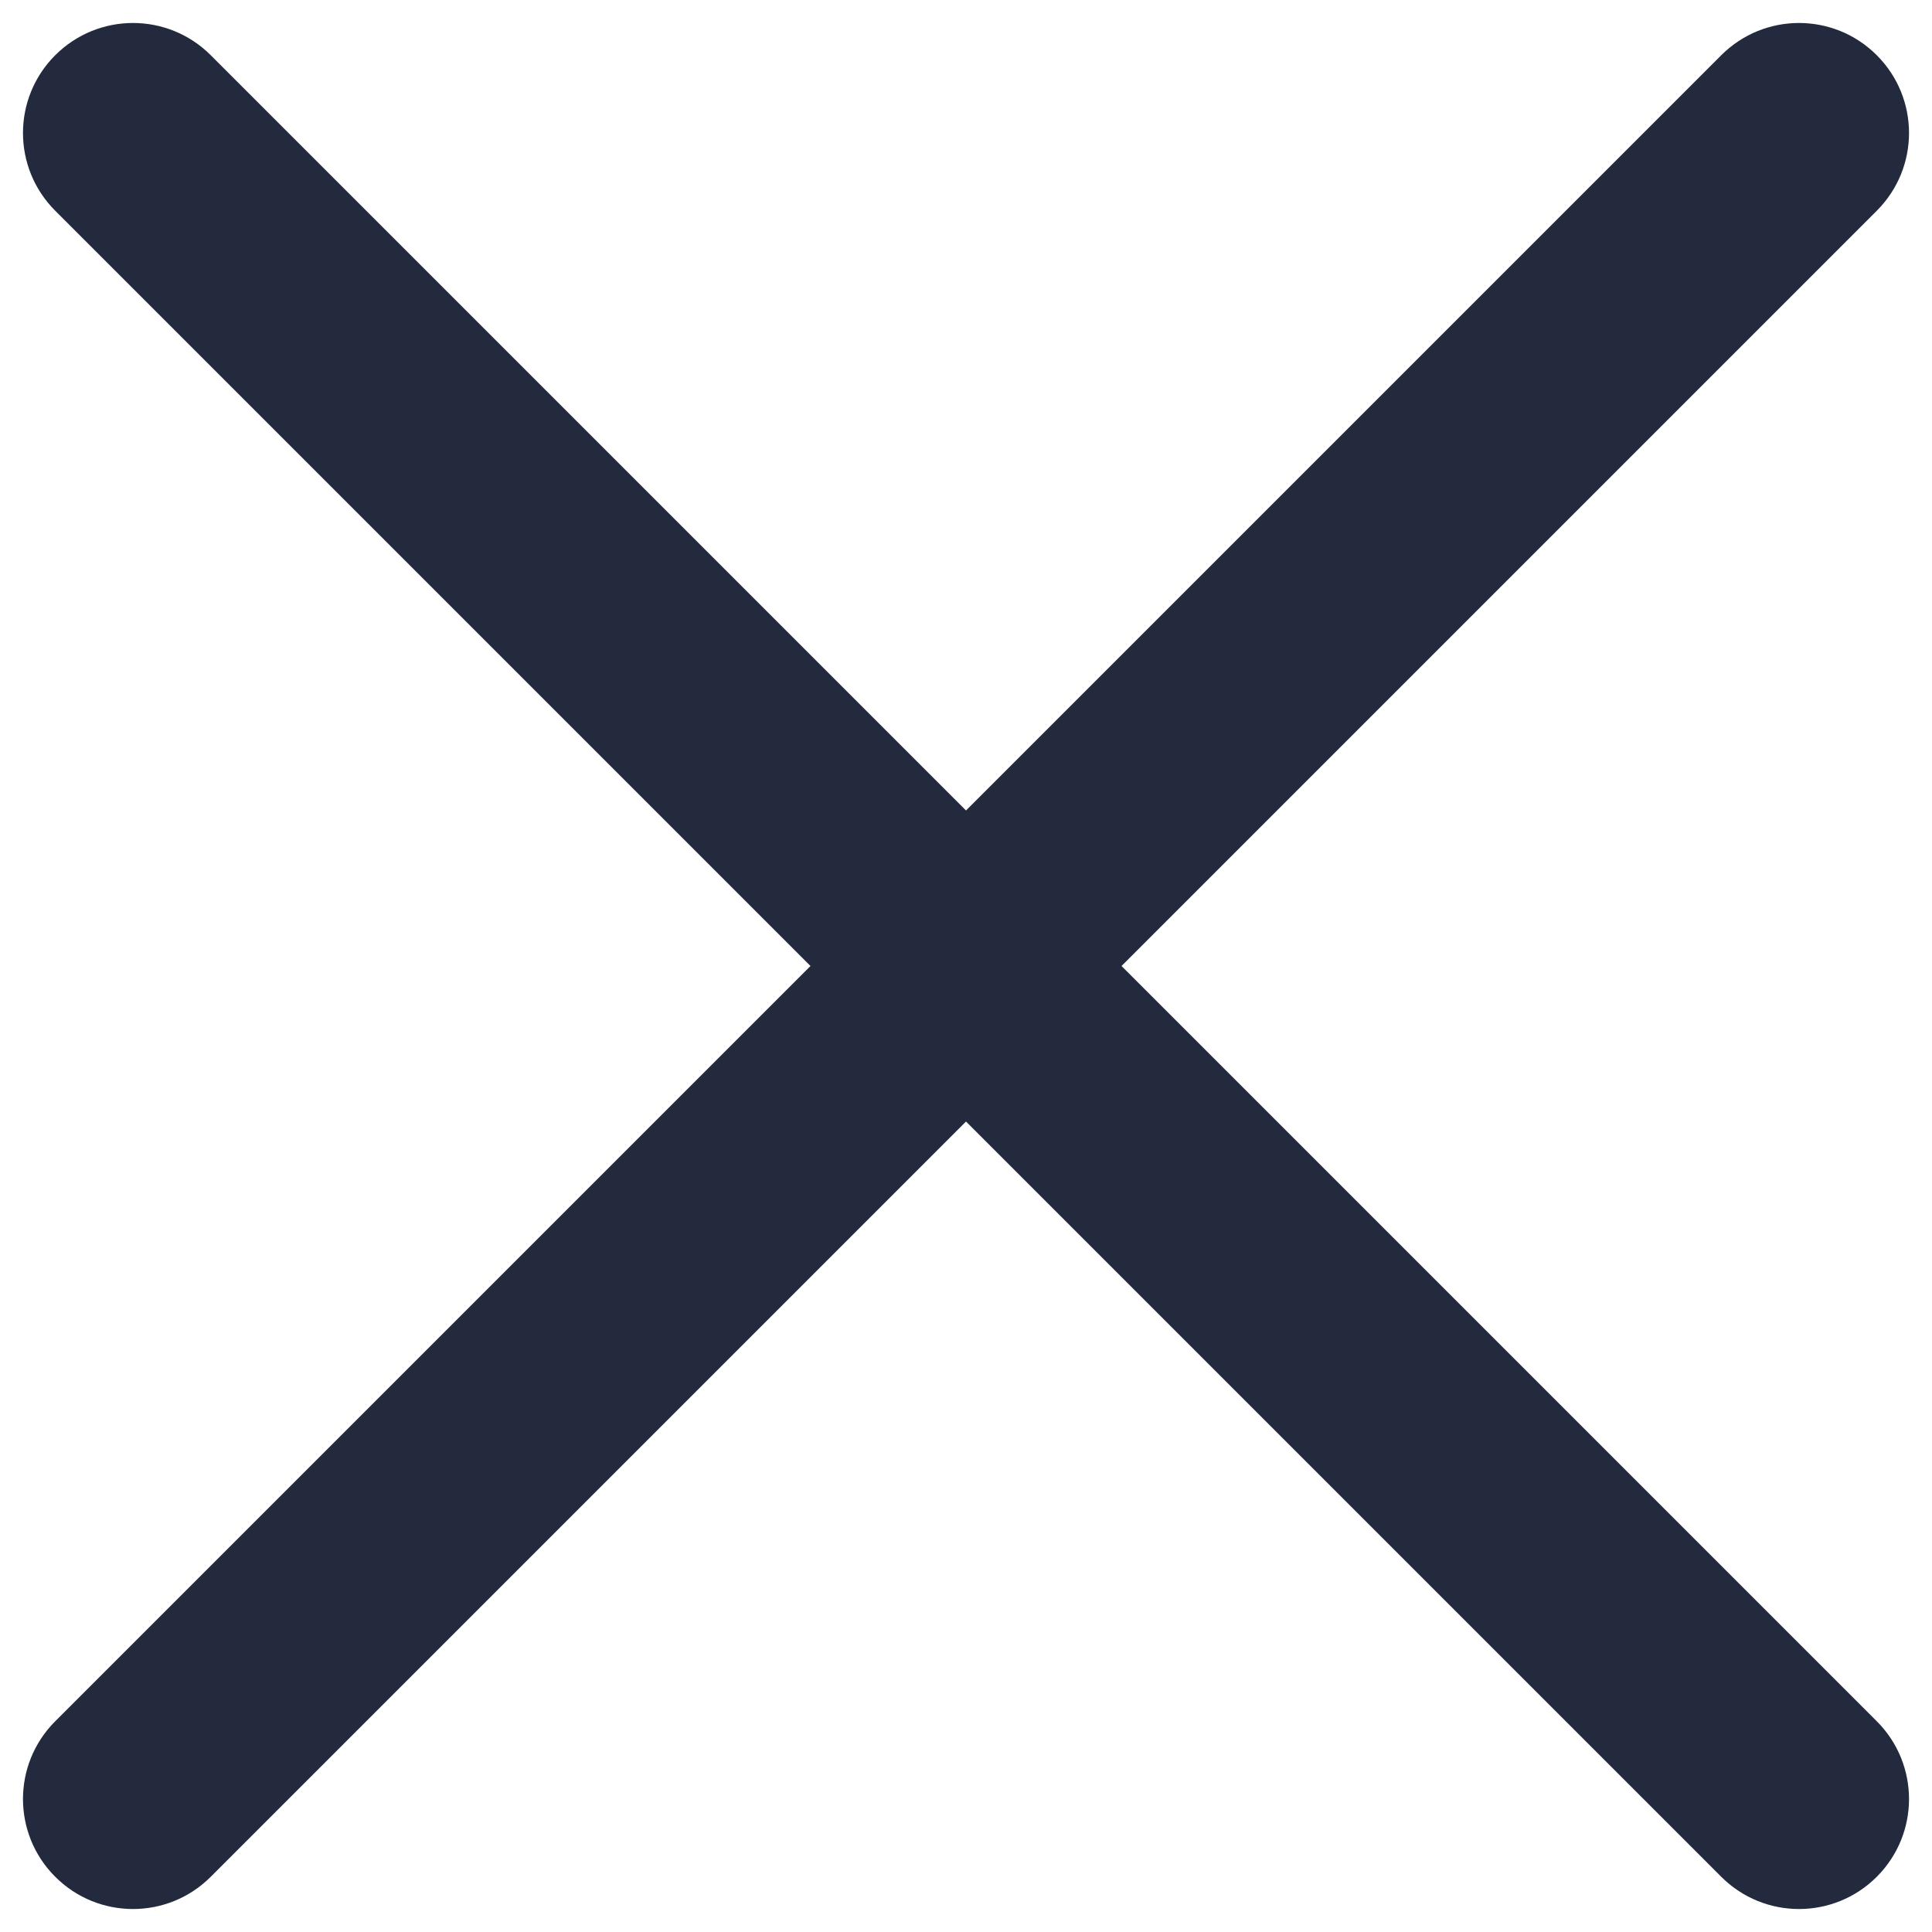
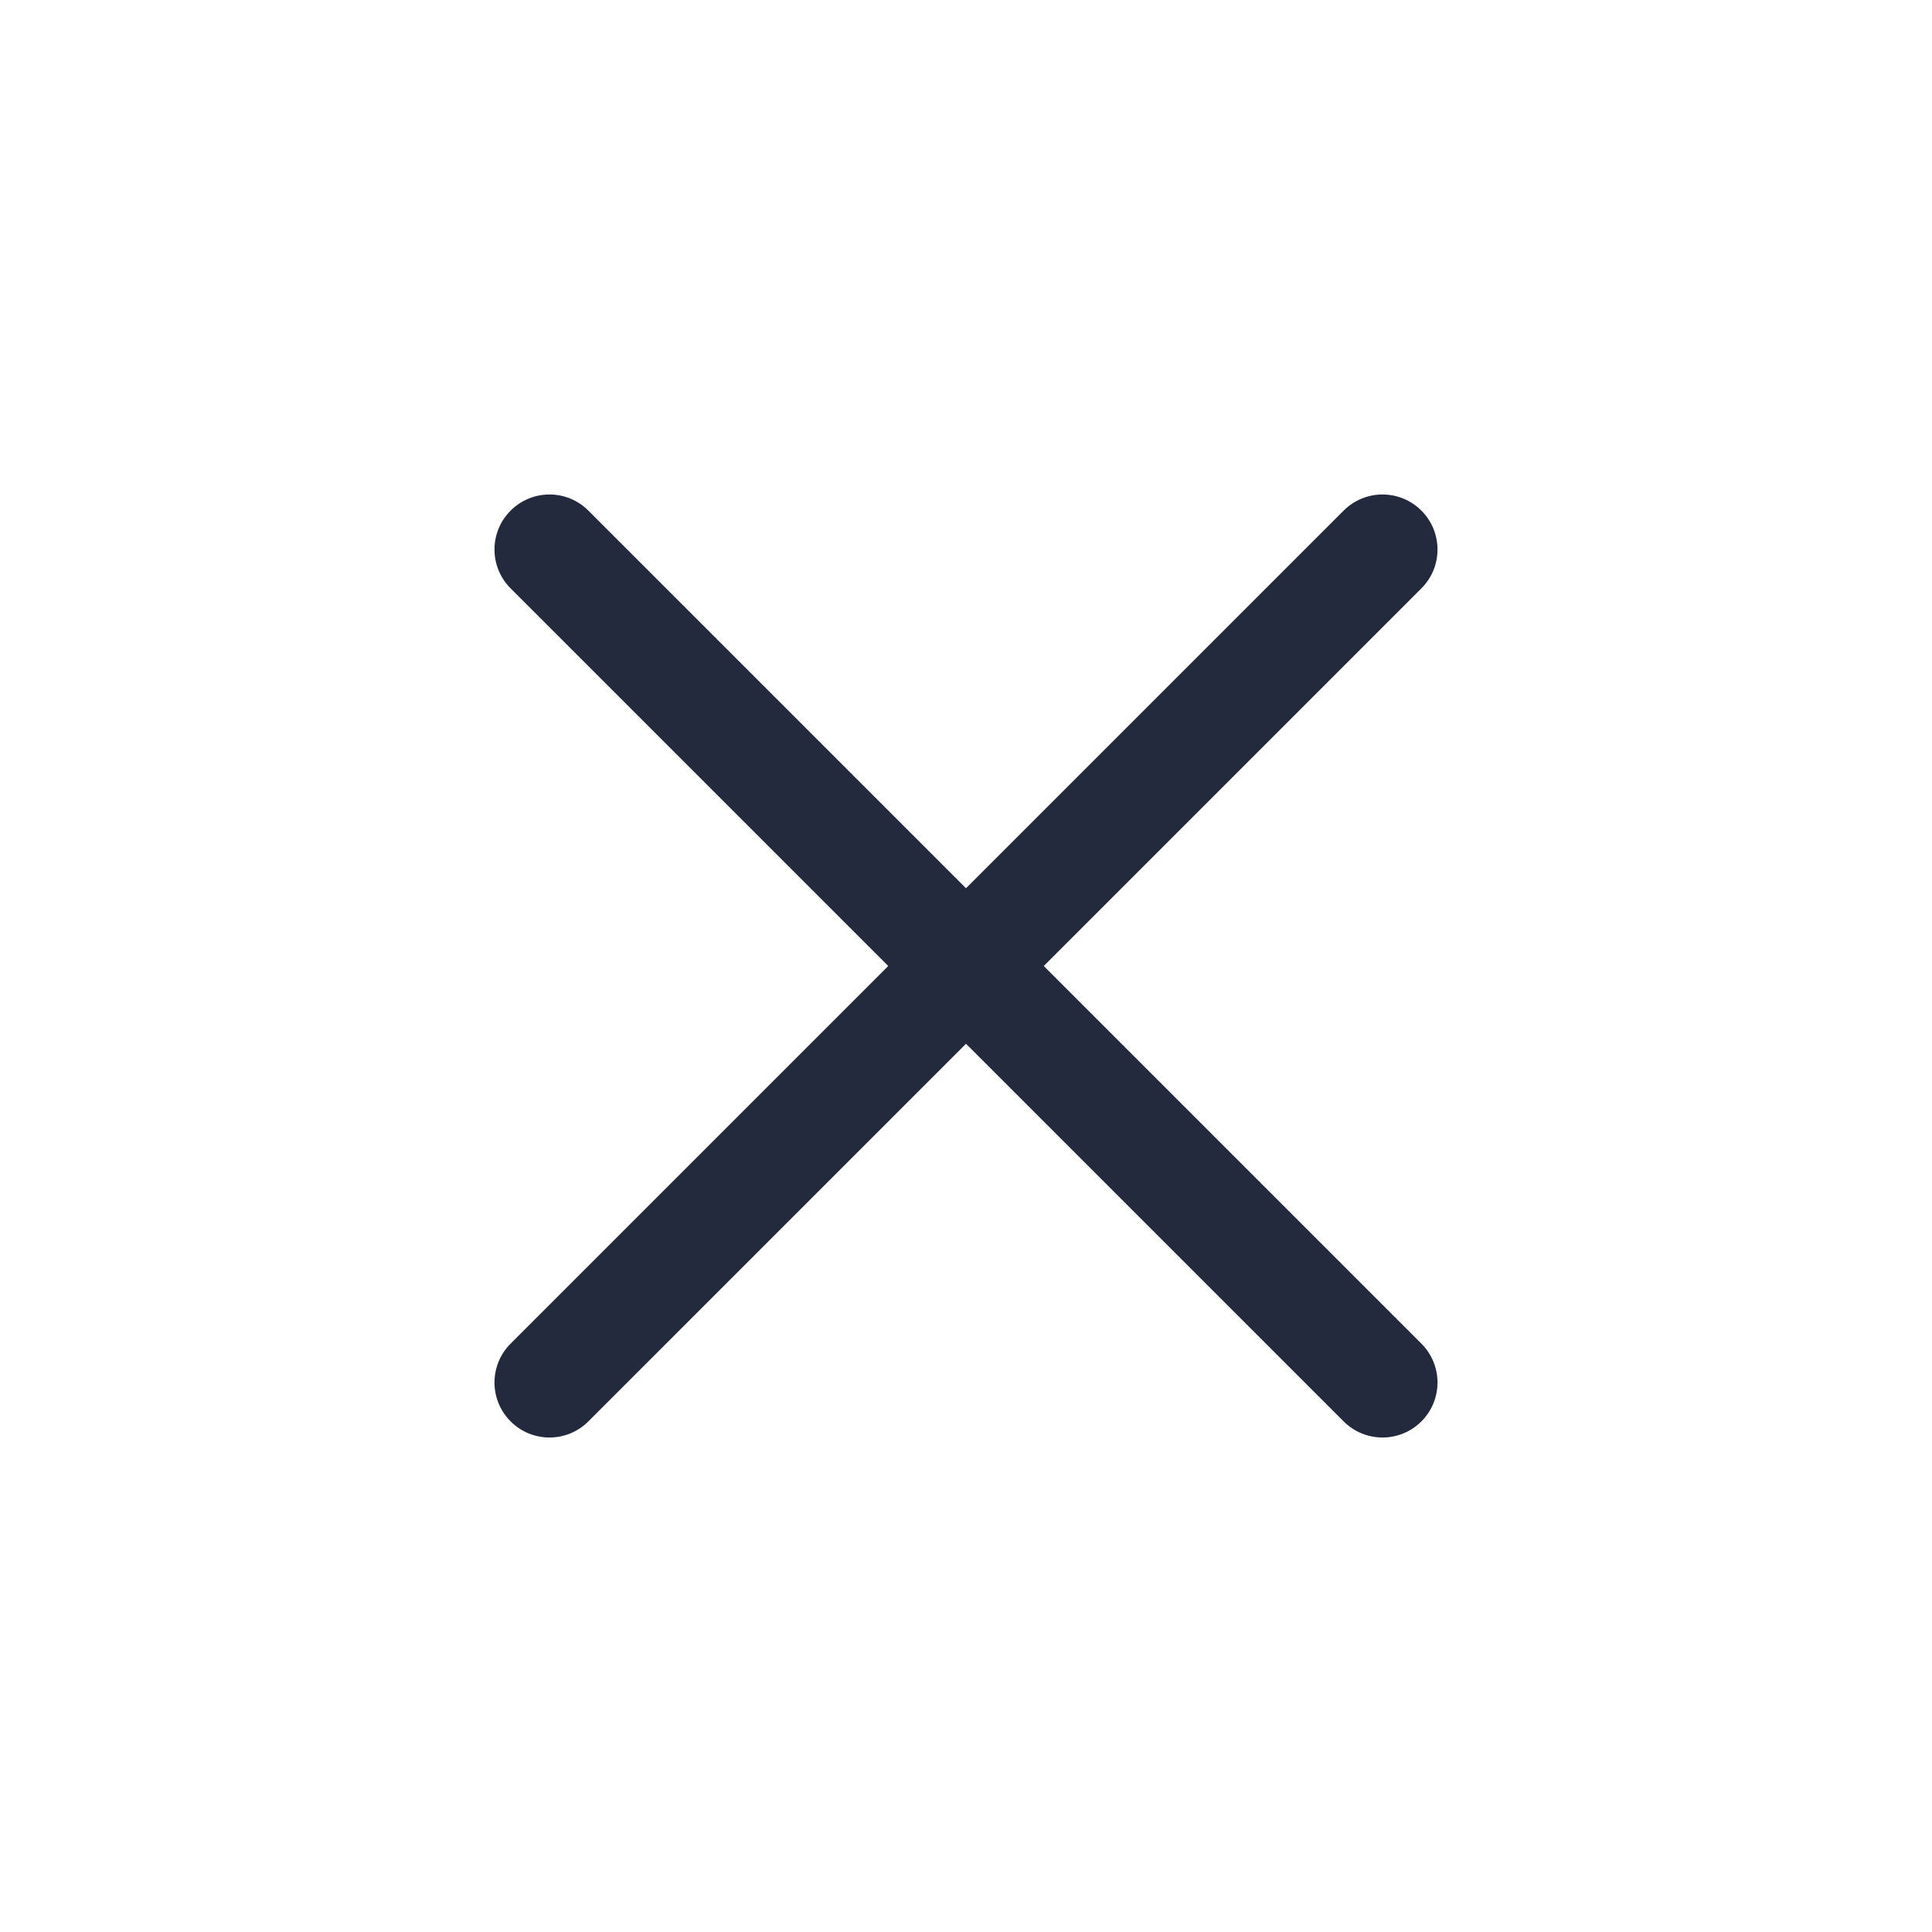
- <svg xmlns="http://www.w3.org/2000/svg" width="12" height="12" viewBox="0 0 12 12" fill="none">
-   <path fill-rule="evenodd" clip-rule="evenodd" d="M1.309 0.343C1.042 0.076 0.61 0.076 0.343 0.343C0.076 0.61 0.076 1.042 0.343 1.309L5.034 6L0.343 10.691C0.076 10.958 0.076 11.39 0.343 11.657C0.61 11.924 1.042 11.924 1.309 11.657L6 6.966L10.691 11.657C10.958 11.924 11.39 11.924 11.657 11.657C11.924 11.39 11.924 10.958 11.657 10.691L6.966 6L11.657 1.309C11.924 1.042 11.924 0.61 11.657 0.343C11.39 0.076 10.958 0.076 10.691 0.343L6 5.034L1.309 0.343Z" fill="#232A3D" />
+ <svg xmlns="http://www.w3.org/2000/svg" width="24" height="24" viewBox="0 0 24 24" fill="none">
+   <path fill-rule="evenodd" clip-rule="evenodd" d="M7.309 6.343C7.042 6.076 6.61 6.076 6.343 6.343C6.076 6.61 6.076 7.042 6.343 7.309L11.034 12L6.343 16.691C6.076 16.958 6.076 17.39 6.343 17.657C6.61 17.924 7.042 17.924 7.309 17.657L12 12.966L16.691 17.657C16.958 17.924 17.39 17.924 17.657 17.657C17.924 17.39 17.924 16.958 17.657 16.691L12.966 12L17.657 7.309C17.924 7.042 17.924 6.61 17.657 6.343C17.39 6.076 16.958 6.076 16.691 6.343L12 11.034L7.309 6.343Z" fill="#232A3D" />
</svg>
